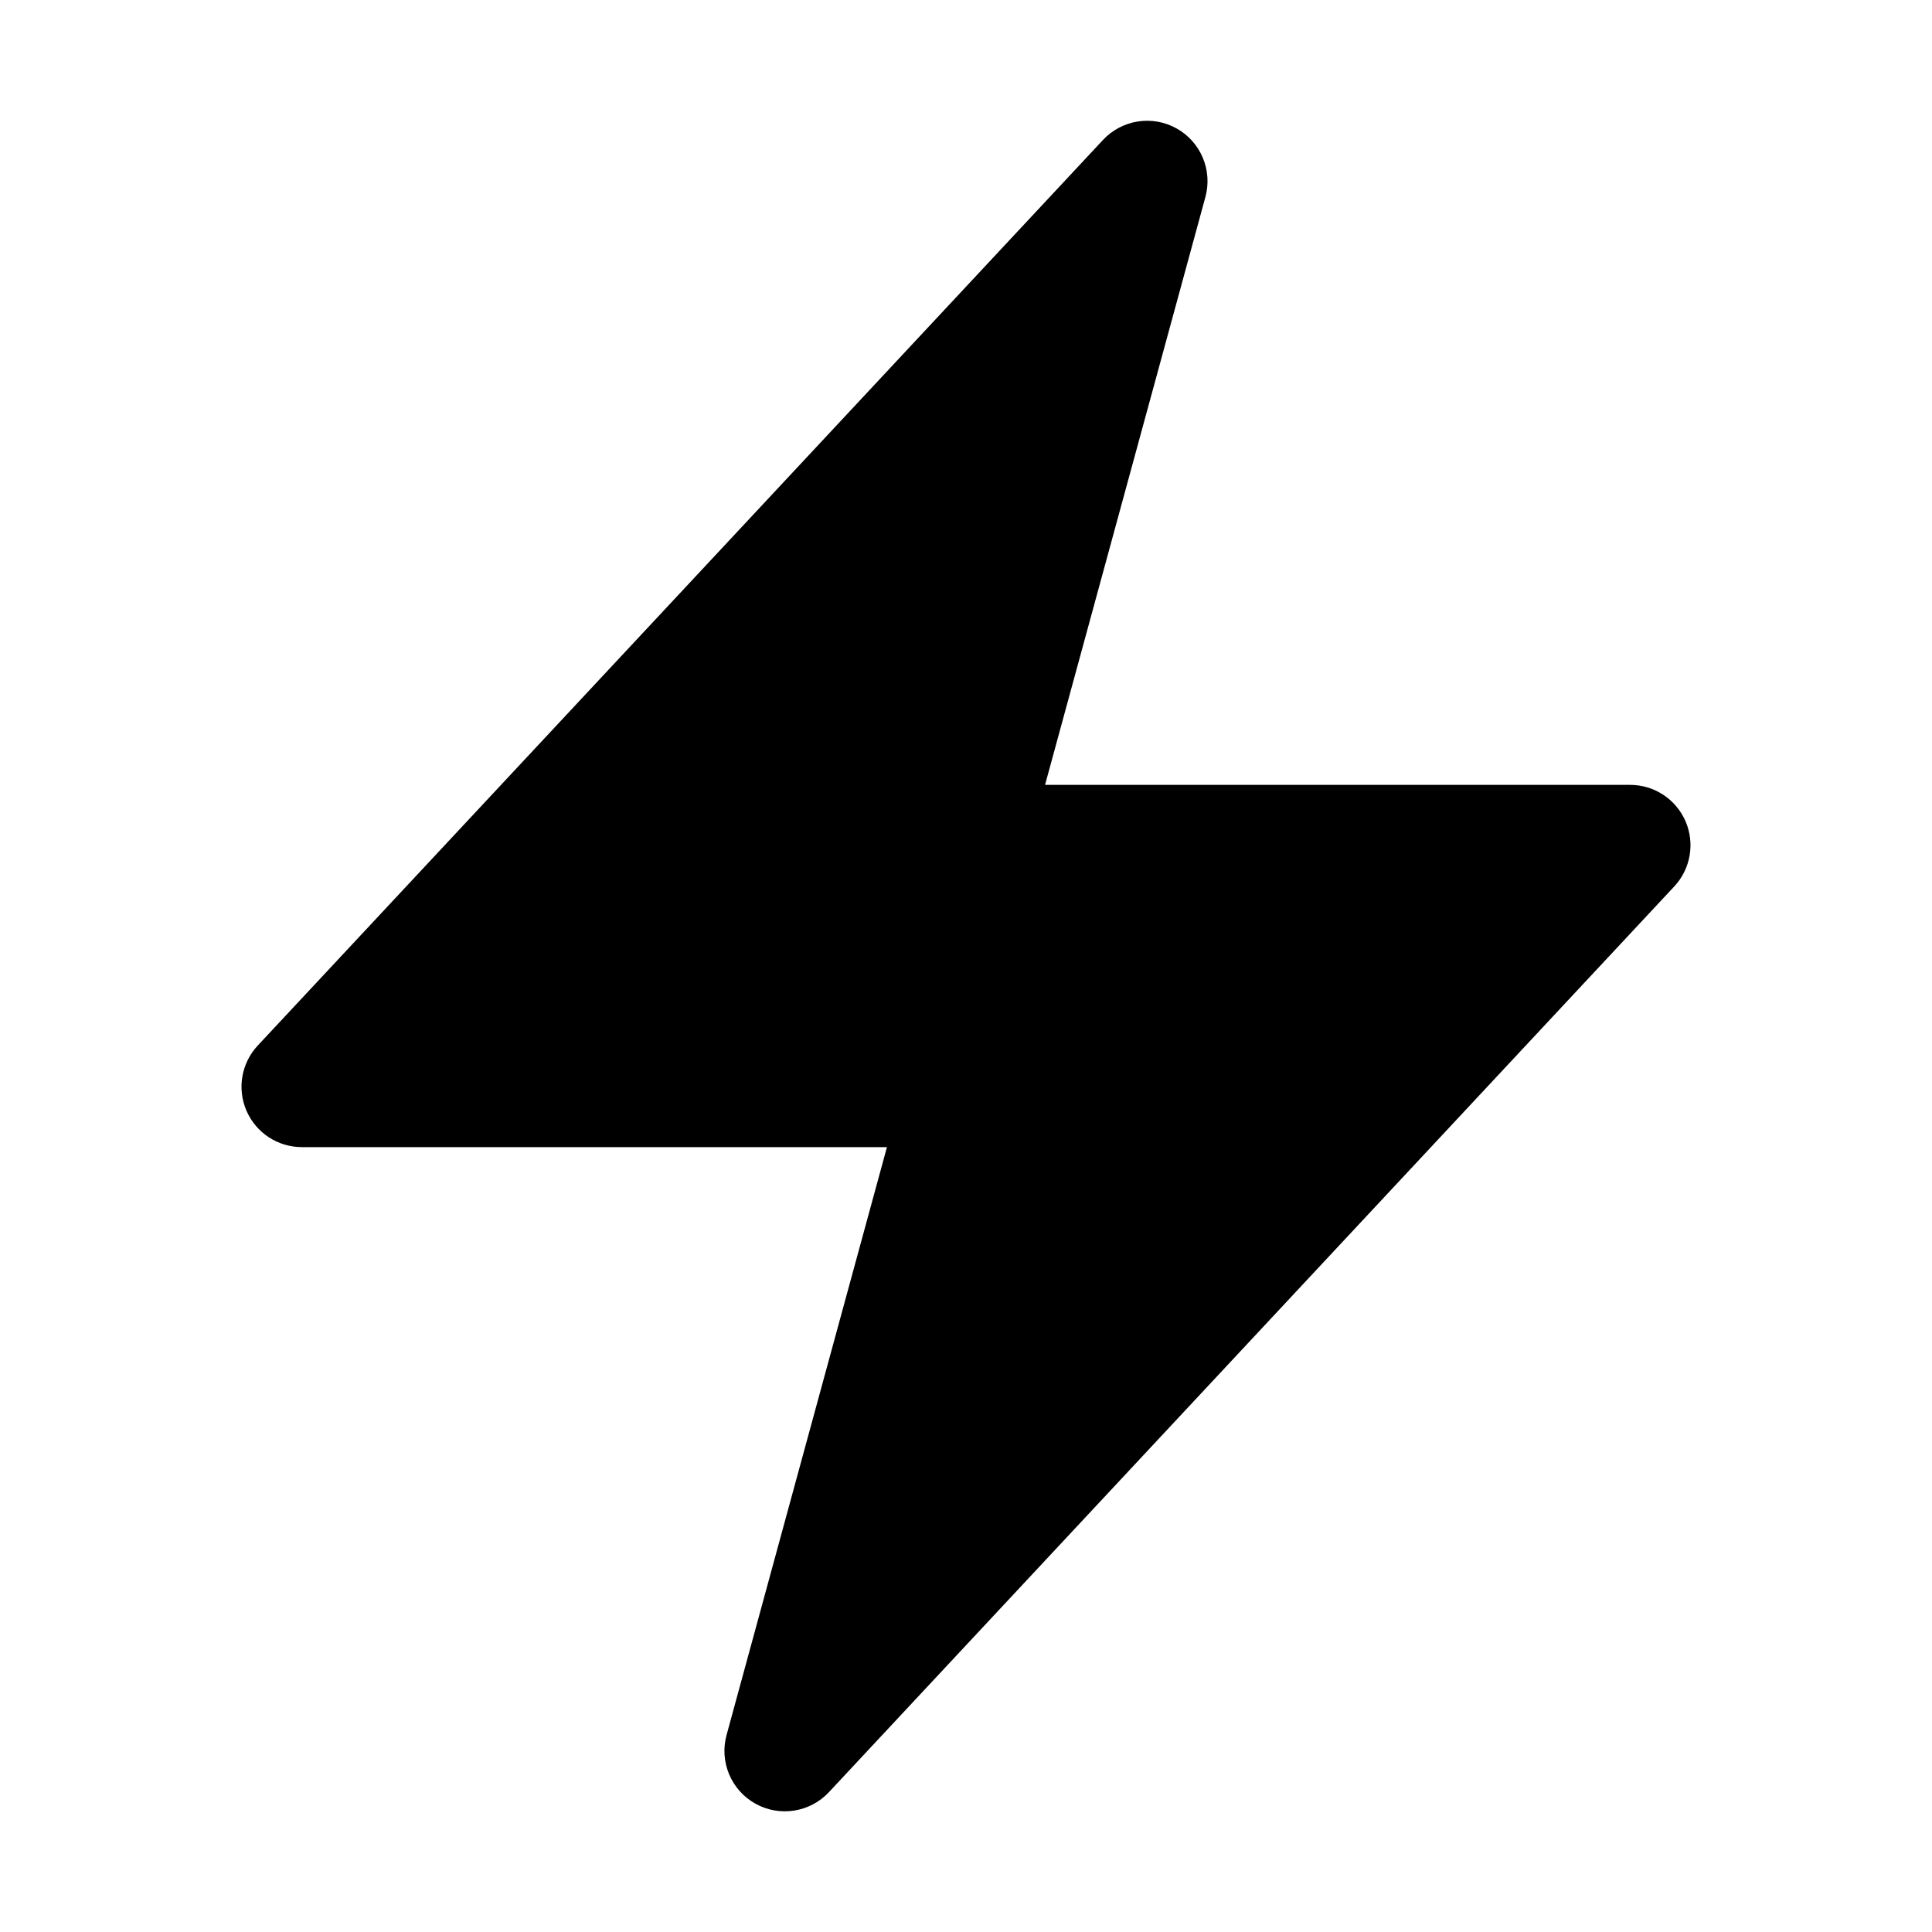
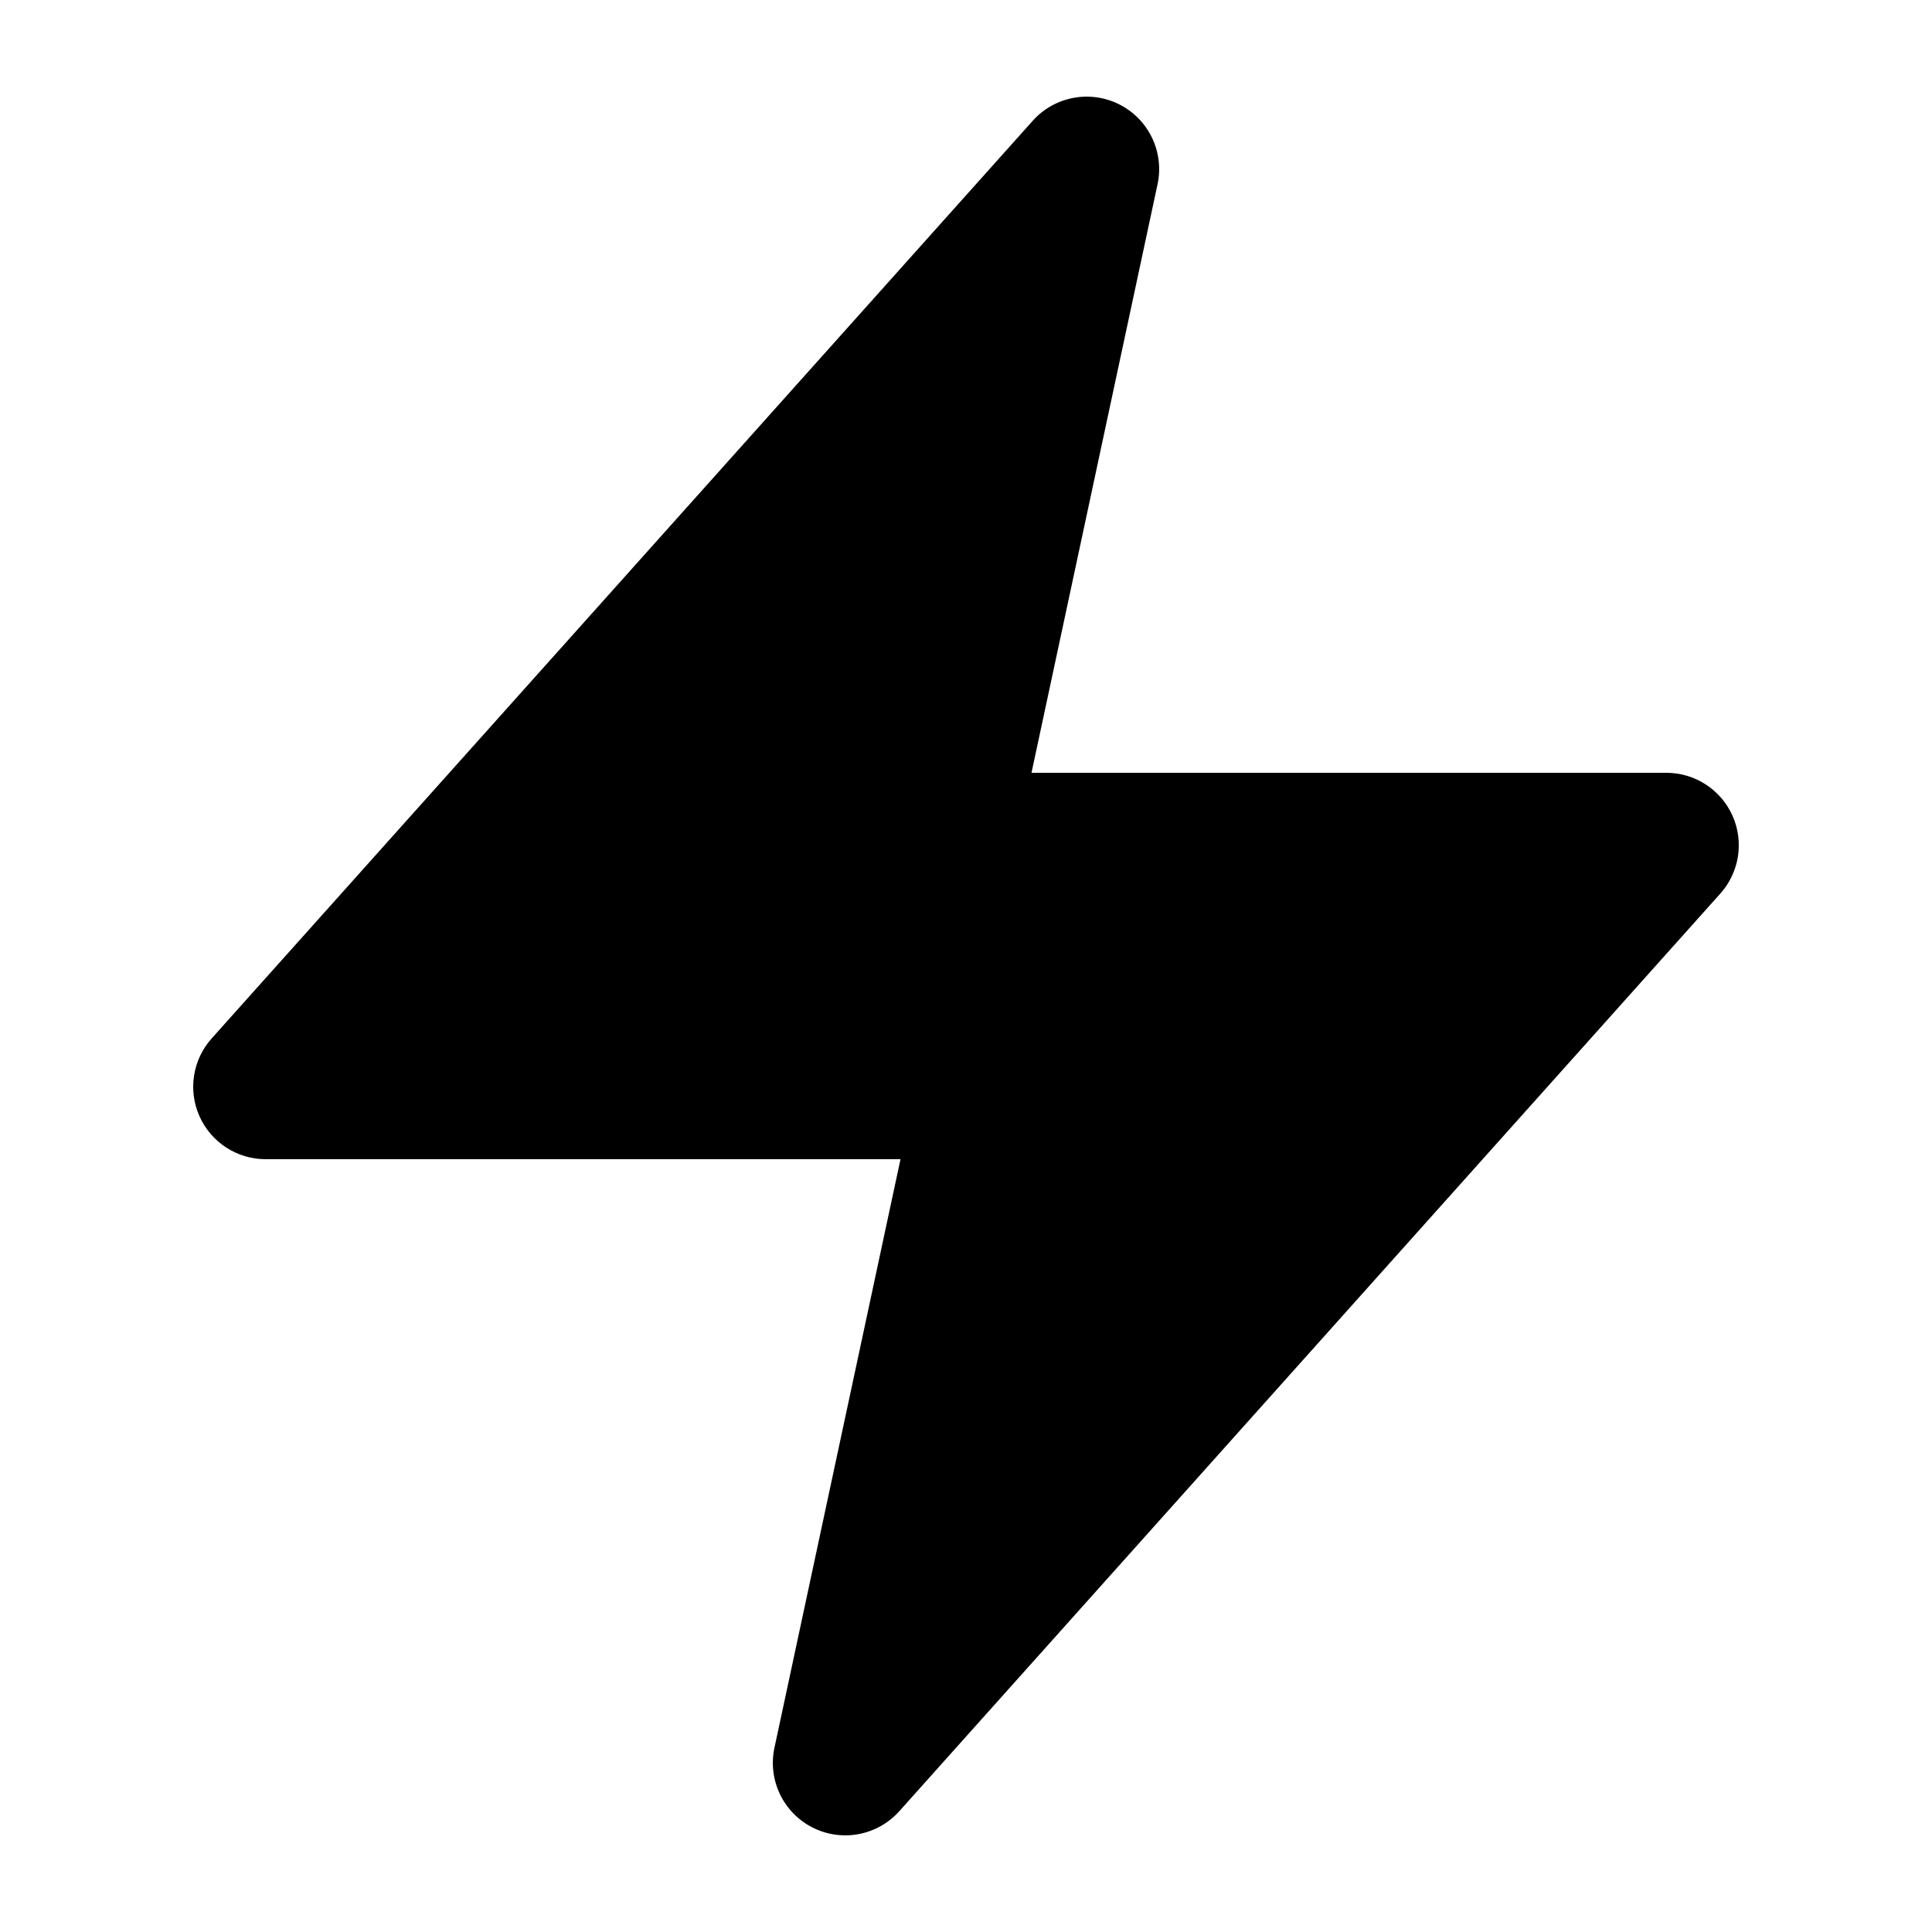
- <svg xmlns="http://www.w3.org/2000/svg" viewBox="0 0 24 24" fill="currentColor" aria-hidden="true" data-slot="icon">
-   <path fill-rule="evenodd" d="M14.615 1.595a.75.75 0 0 1 .359.852L12.982 9.75h7.268a.75.75 0 0 1 .548 1.262l-10.5 11.25a.75.75 0 0 1-1.272-.71l1.992-7.302H3.75a.75.75 0 0 1-.548-1.262l10.5-11.25a.75.75 0 0 1 .913-.143Z" clip-rule="evenodd" />
+ <svg xmlns="http://www.w3.org/2000/svg" viewBox="0 0 20 20" fill="currentColor" aria-hidden="true" data-slot="icon">
+   <path d="M11.983 1.907a.75.75 0 0 0-1.292-.657l-8.5 9.5A.75.75 0 0 0 2.75 12h6.572l-1.305 6.093a.75.75 0 0 0 1.292.657l8.5-9.5A.75.75 0 0 0 17.25 8h-6.572l1.305-6.093Z" />
</svg>
